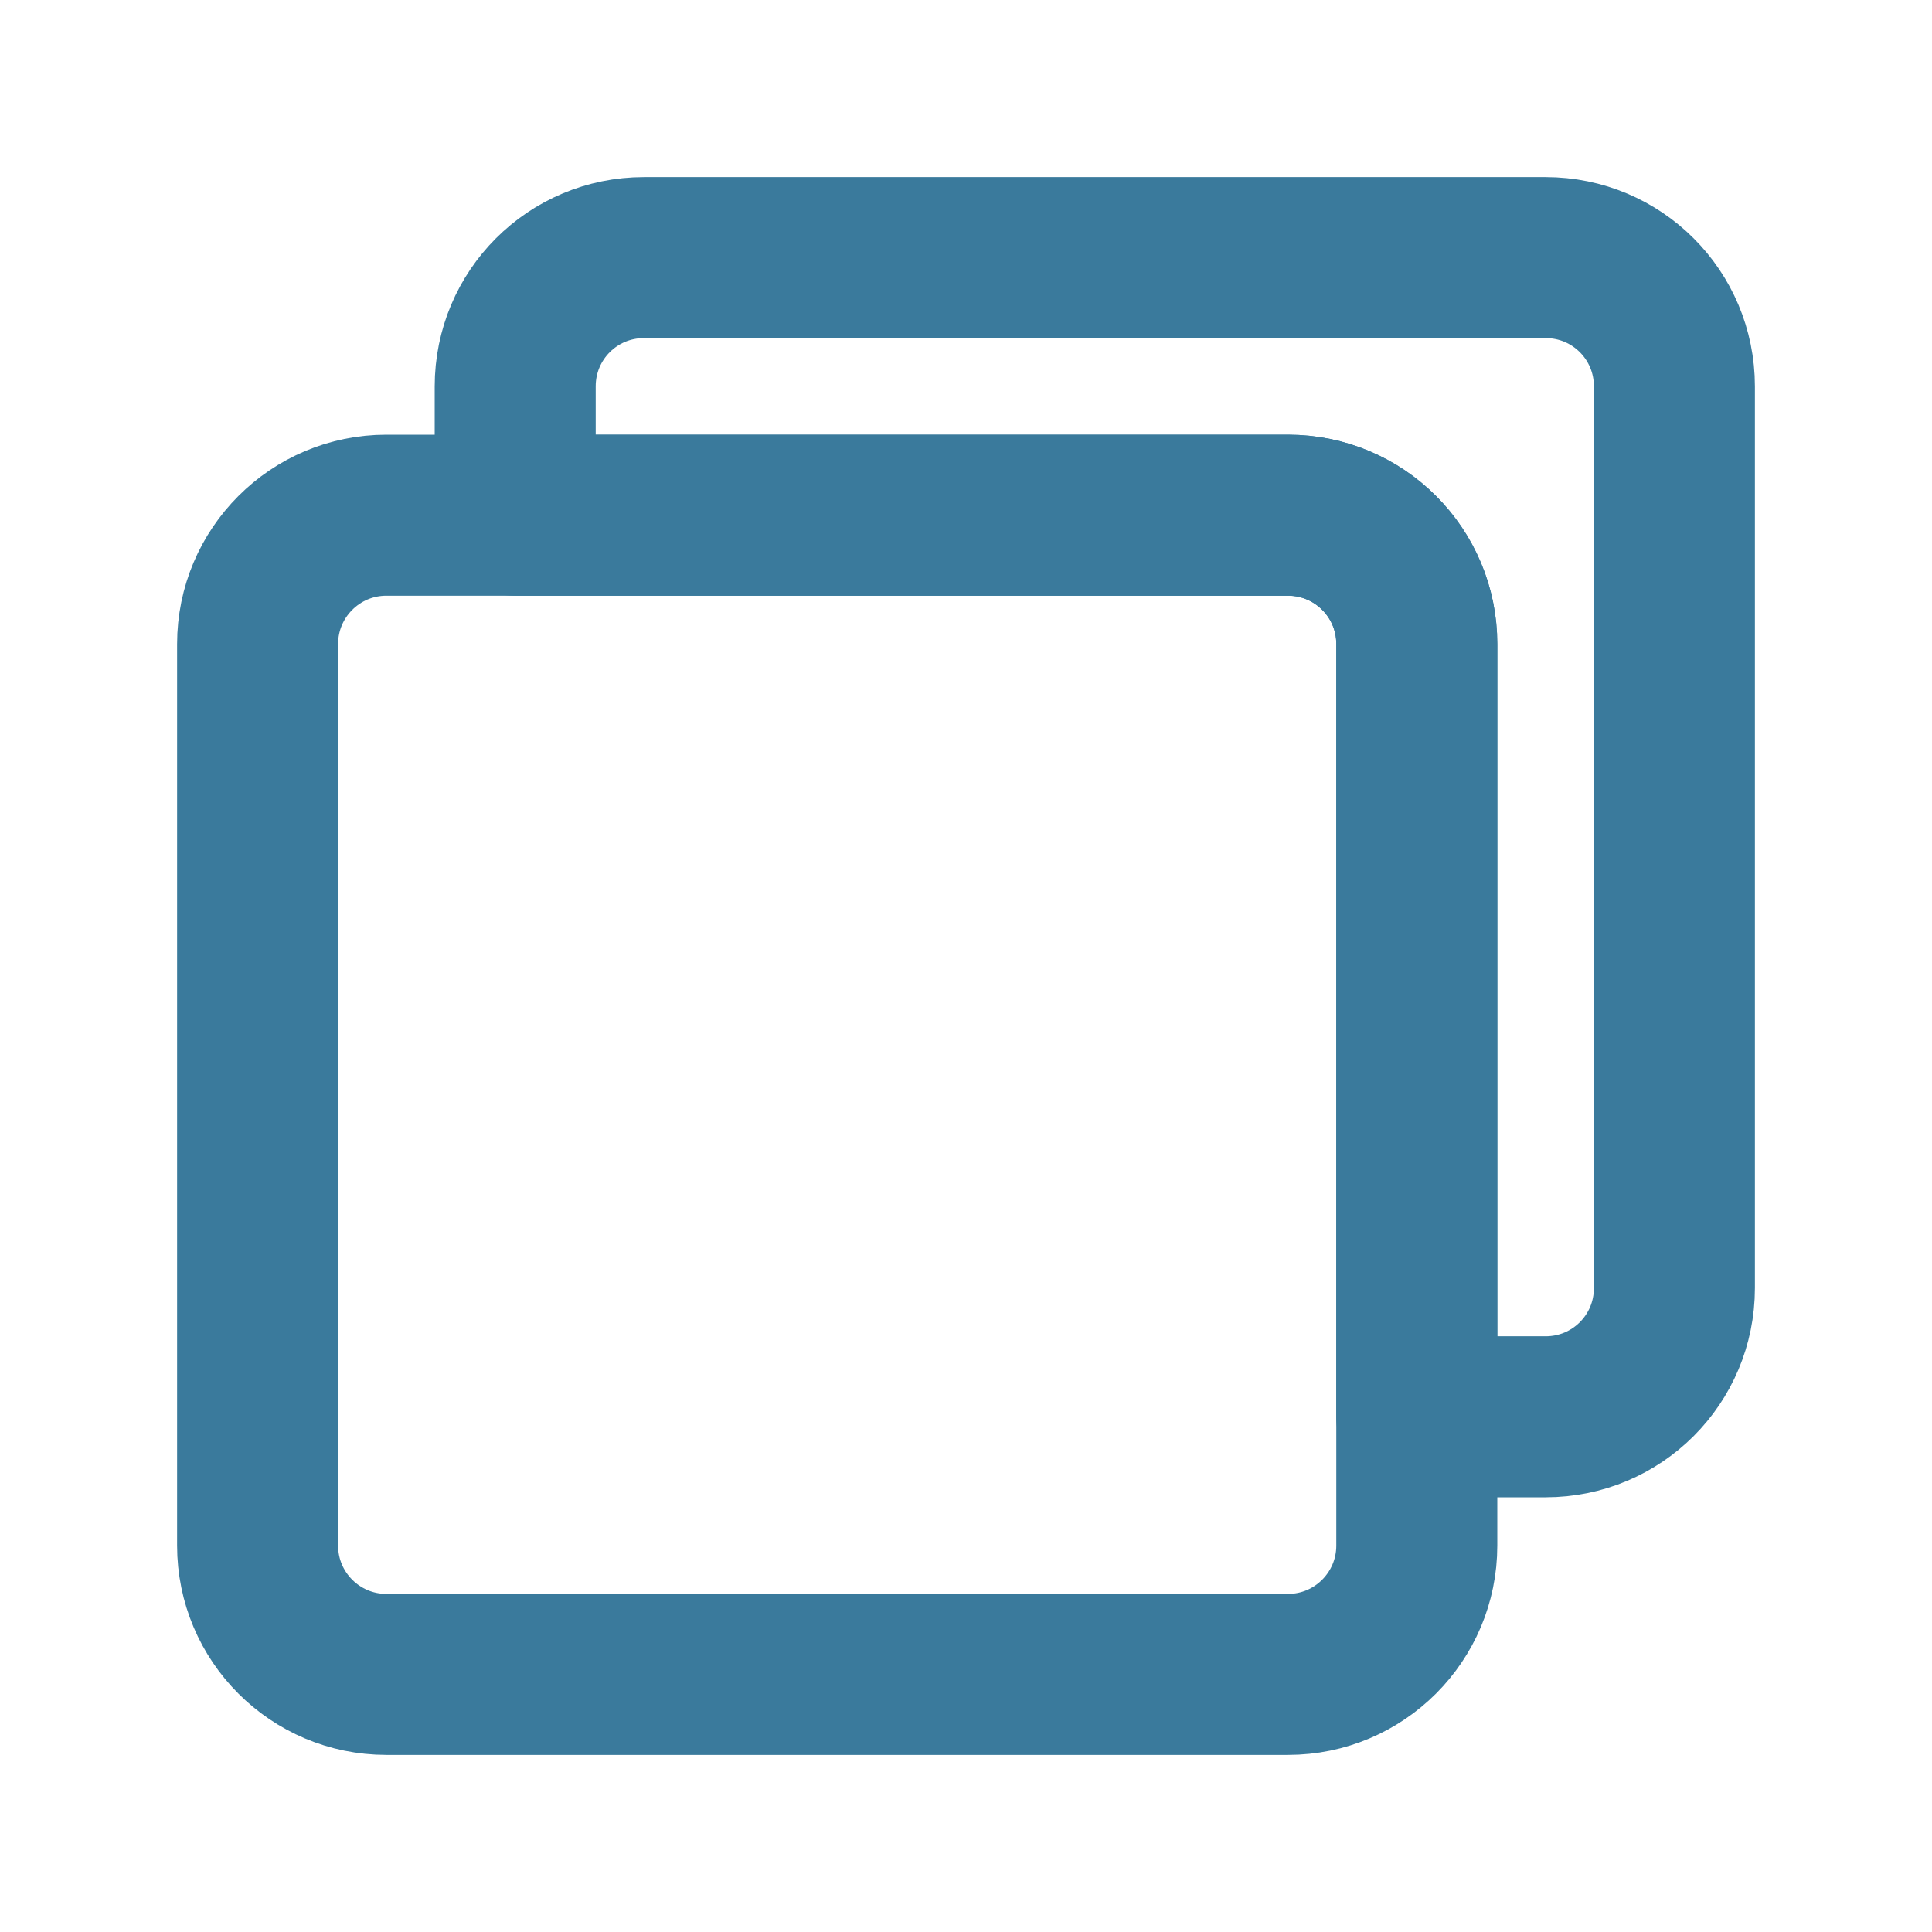
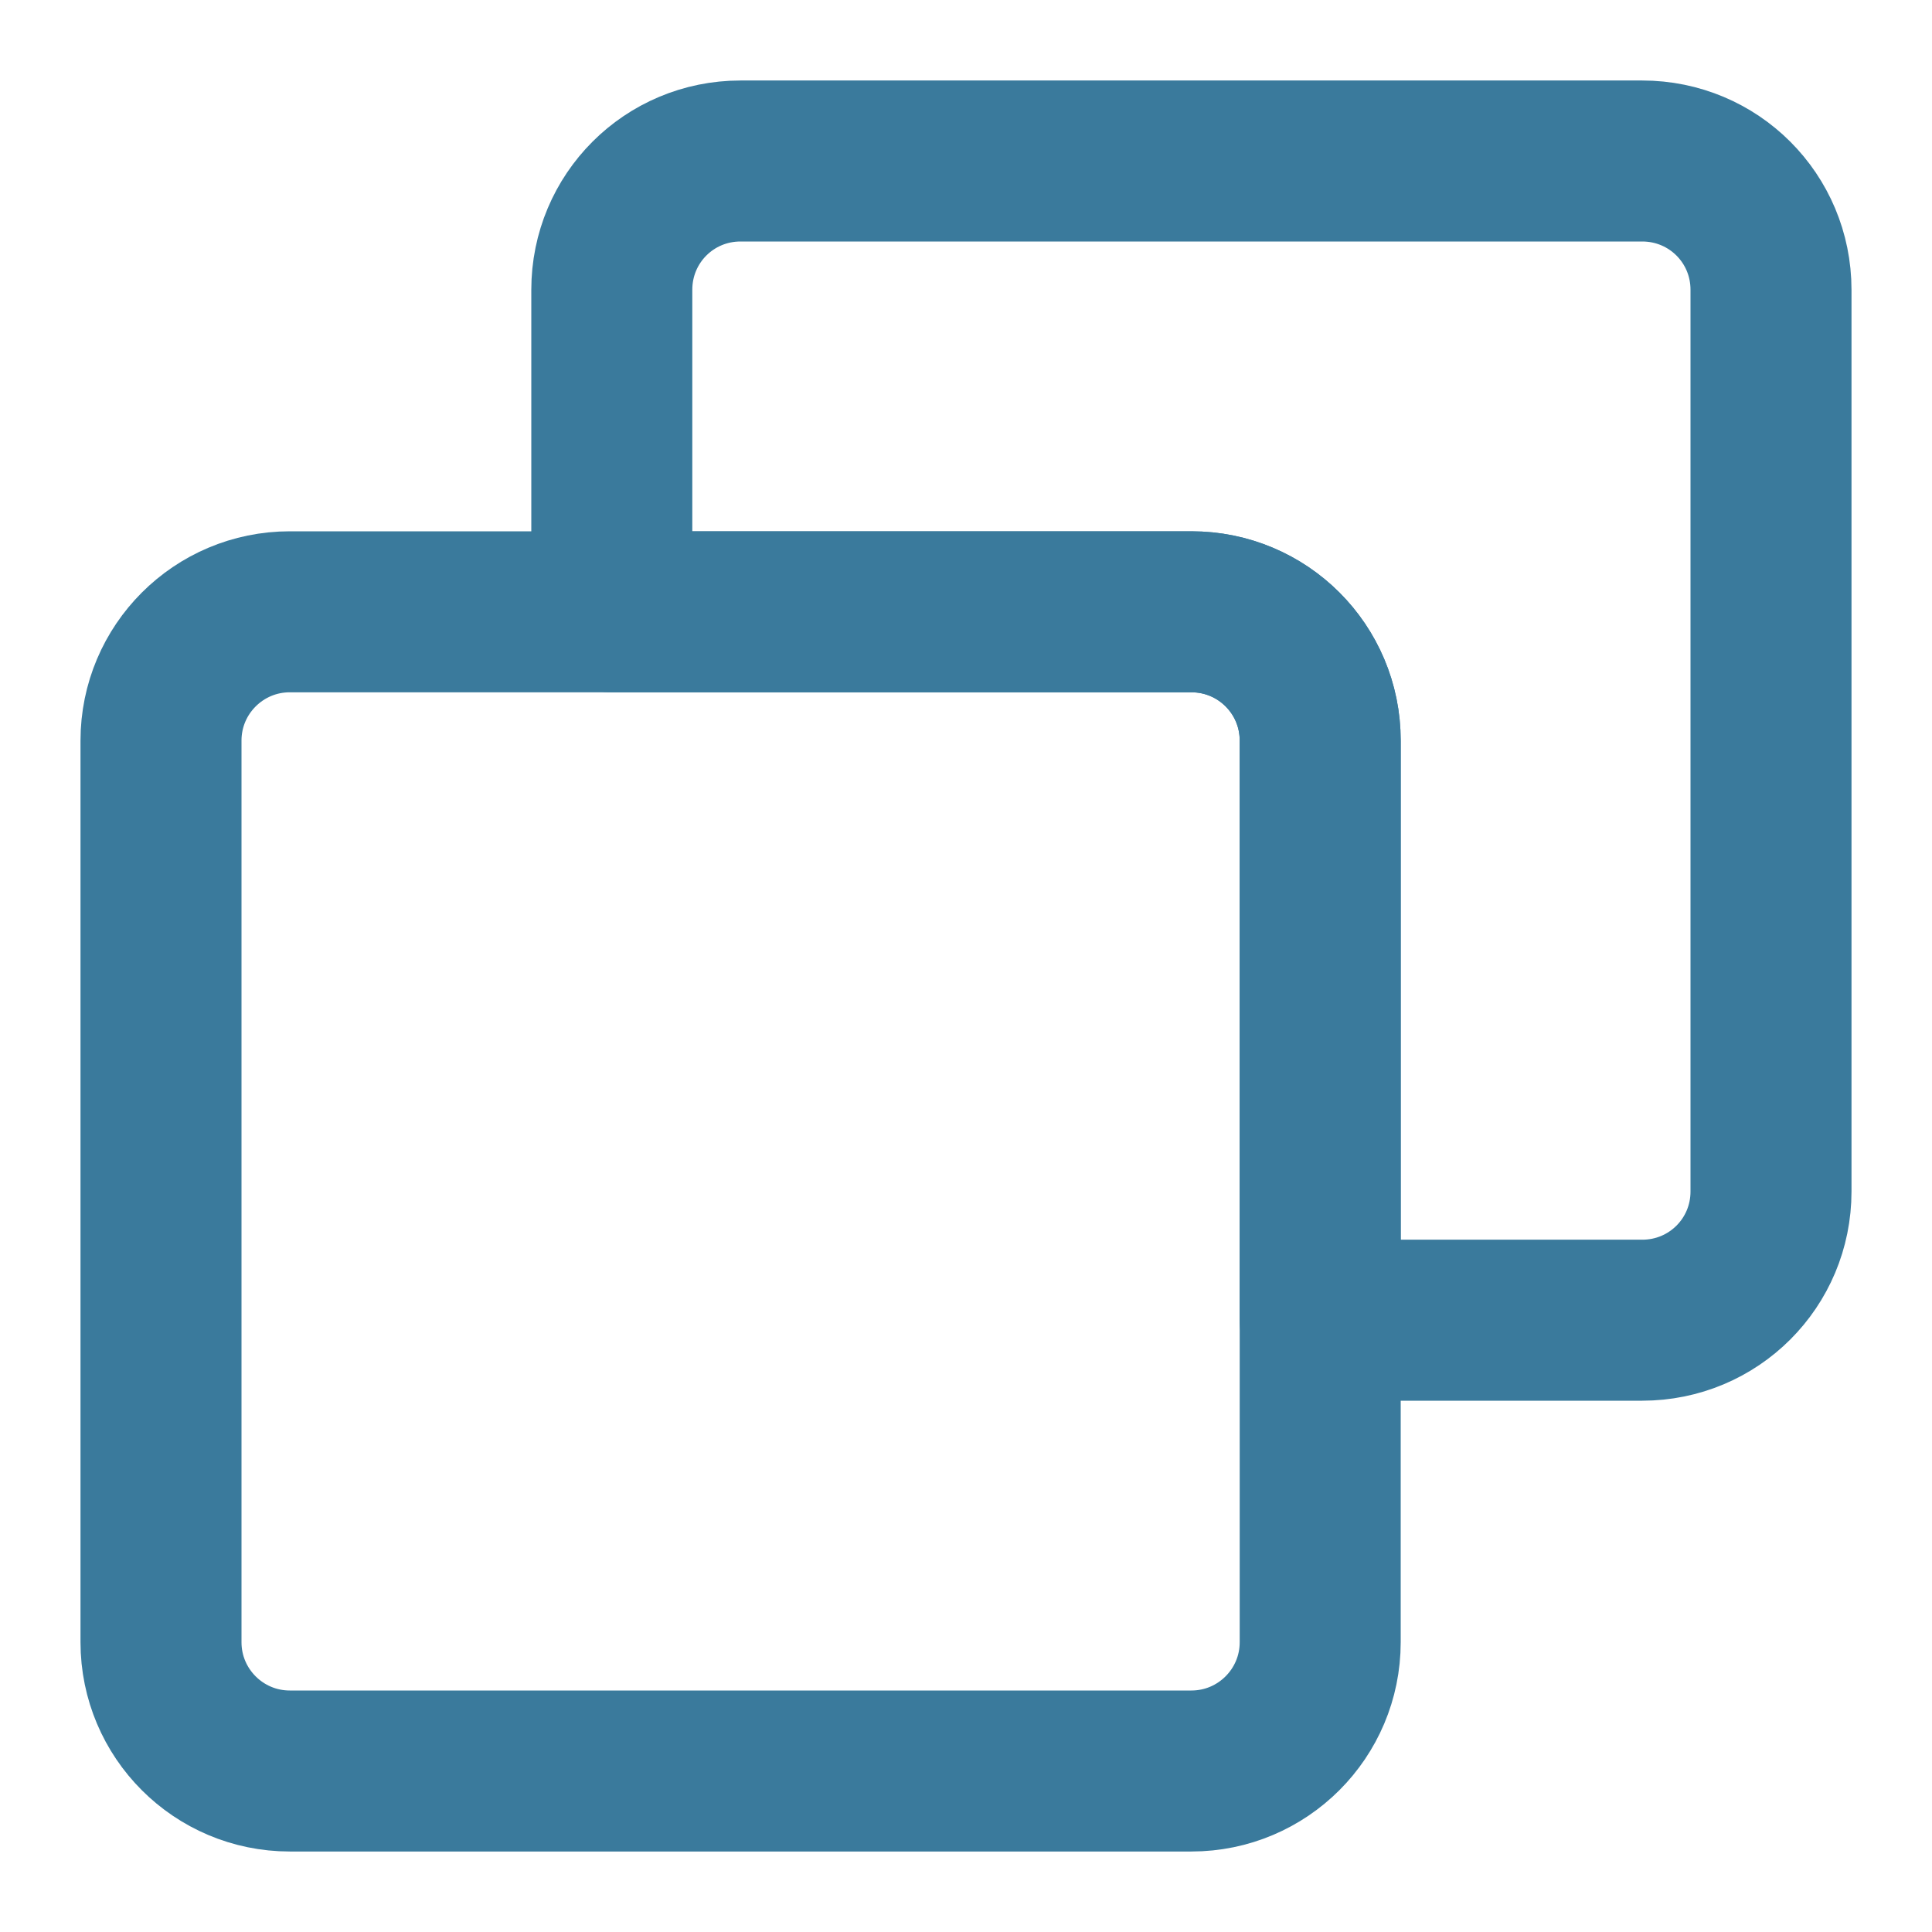
<svg xmlns="http://www.w3.org/2000/svg" fill="none" height="24" stroke="#3a7a9c" stroke-linecap="round" stroke-linejoin="round" stroke-width="2" viewBox="0 0 24 24" width="24" version="1.1" id="svg4">
  <defs id="defs8" />
-   <path id="rect2-8" d="M 8,3.2 C 7.114,3.2 6.4,3.914 6.4,4.8 V 6.4 H 16 c 0.886,0 1.6,0.714 1.6,1.6 v 9.6 h 1.6 c 0.886,0 1.6,-0.714 1.6,-1.6 V 4.8 c 0,-0.886 -0.714,-1.6 -1.6,-1.6 z" />
-   <rect height="14.4" rx="1.6" ry="1.6" width="14.4" x="3.2" y="6.4" id="rect2-3" />
+   <path id="rect2-3-3" d="M 9.199 2 C 8.313 2 7.6 2.713 7.6 3.6 L 7.6 7.6 L 14.801 7.6 C 15.687 7.6 16.4 8.313 16.4 9.199 L 16.4 16.4 L 20.4 16.4 C 21.287 16.4 22 15.687 22 14.801 L 22 3.6 C 22 2.713 21.287 2 20.4 2 L 9.199 2 z " />
+   <rect height="14.4" rx="1.6" ry="1.6" width="14.4" x="2" y="7.6" id="rect2-3" />
</svg>
